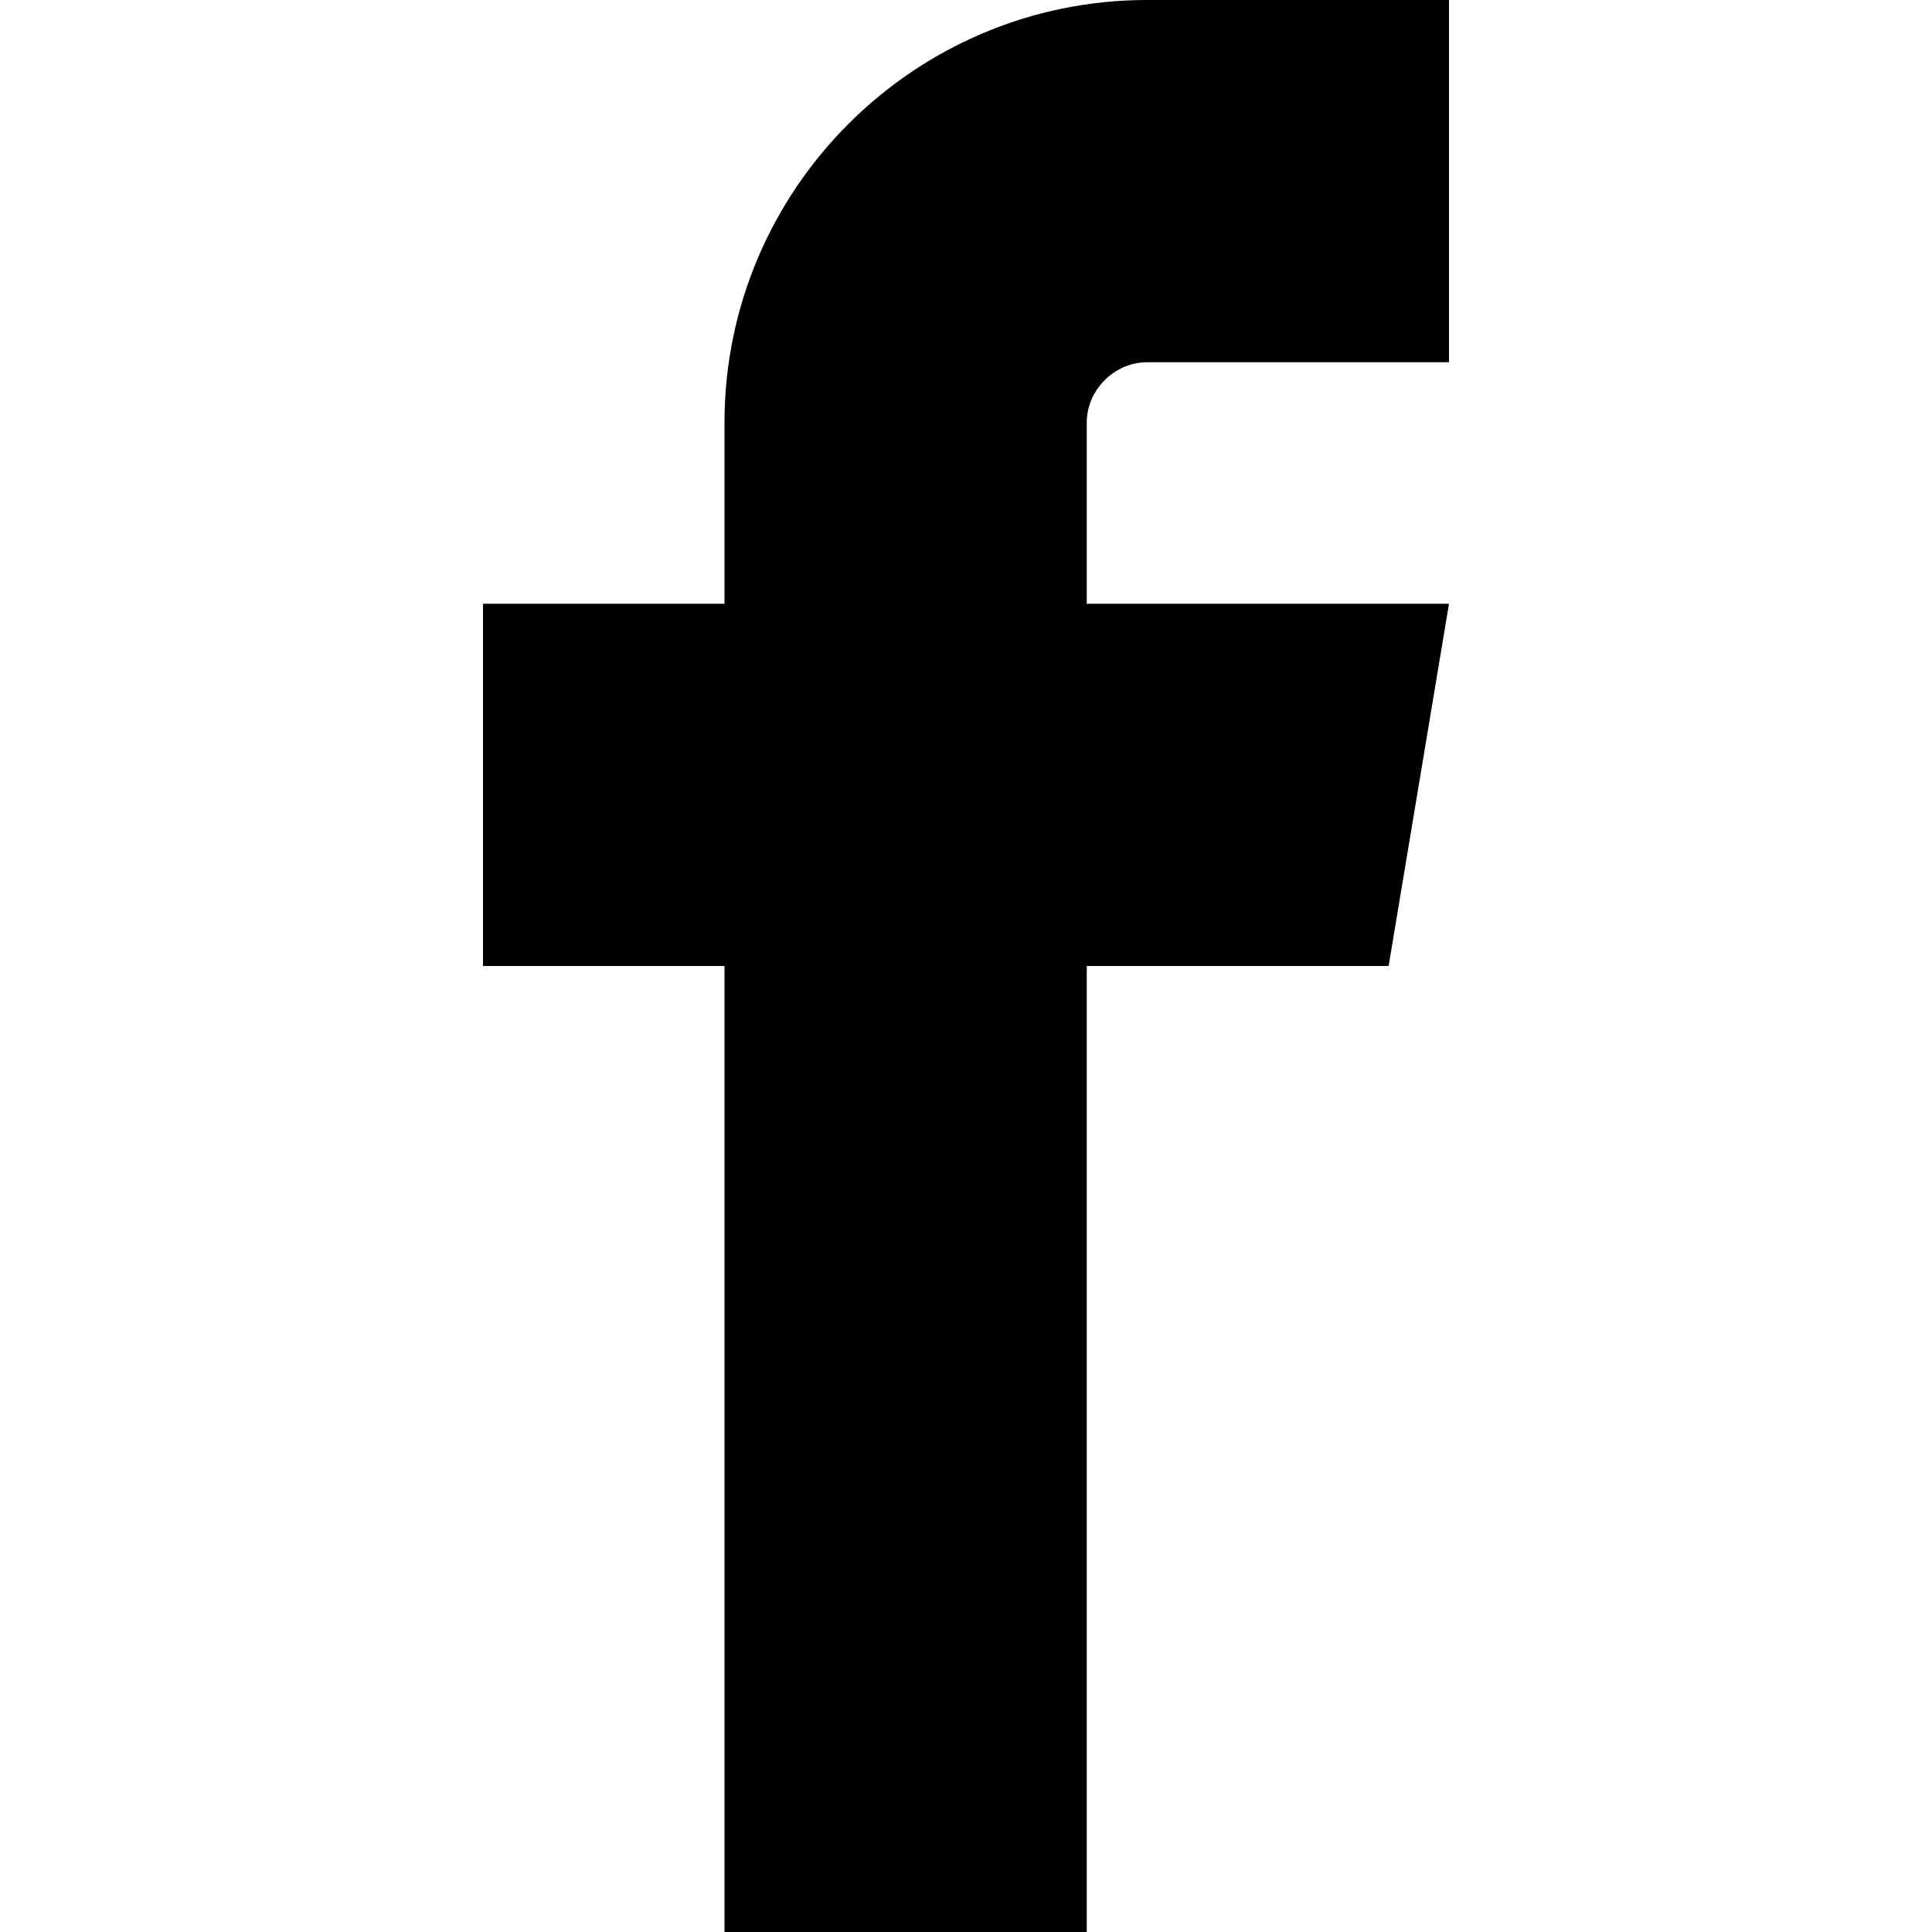
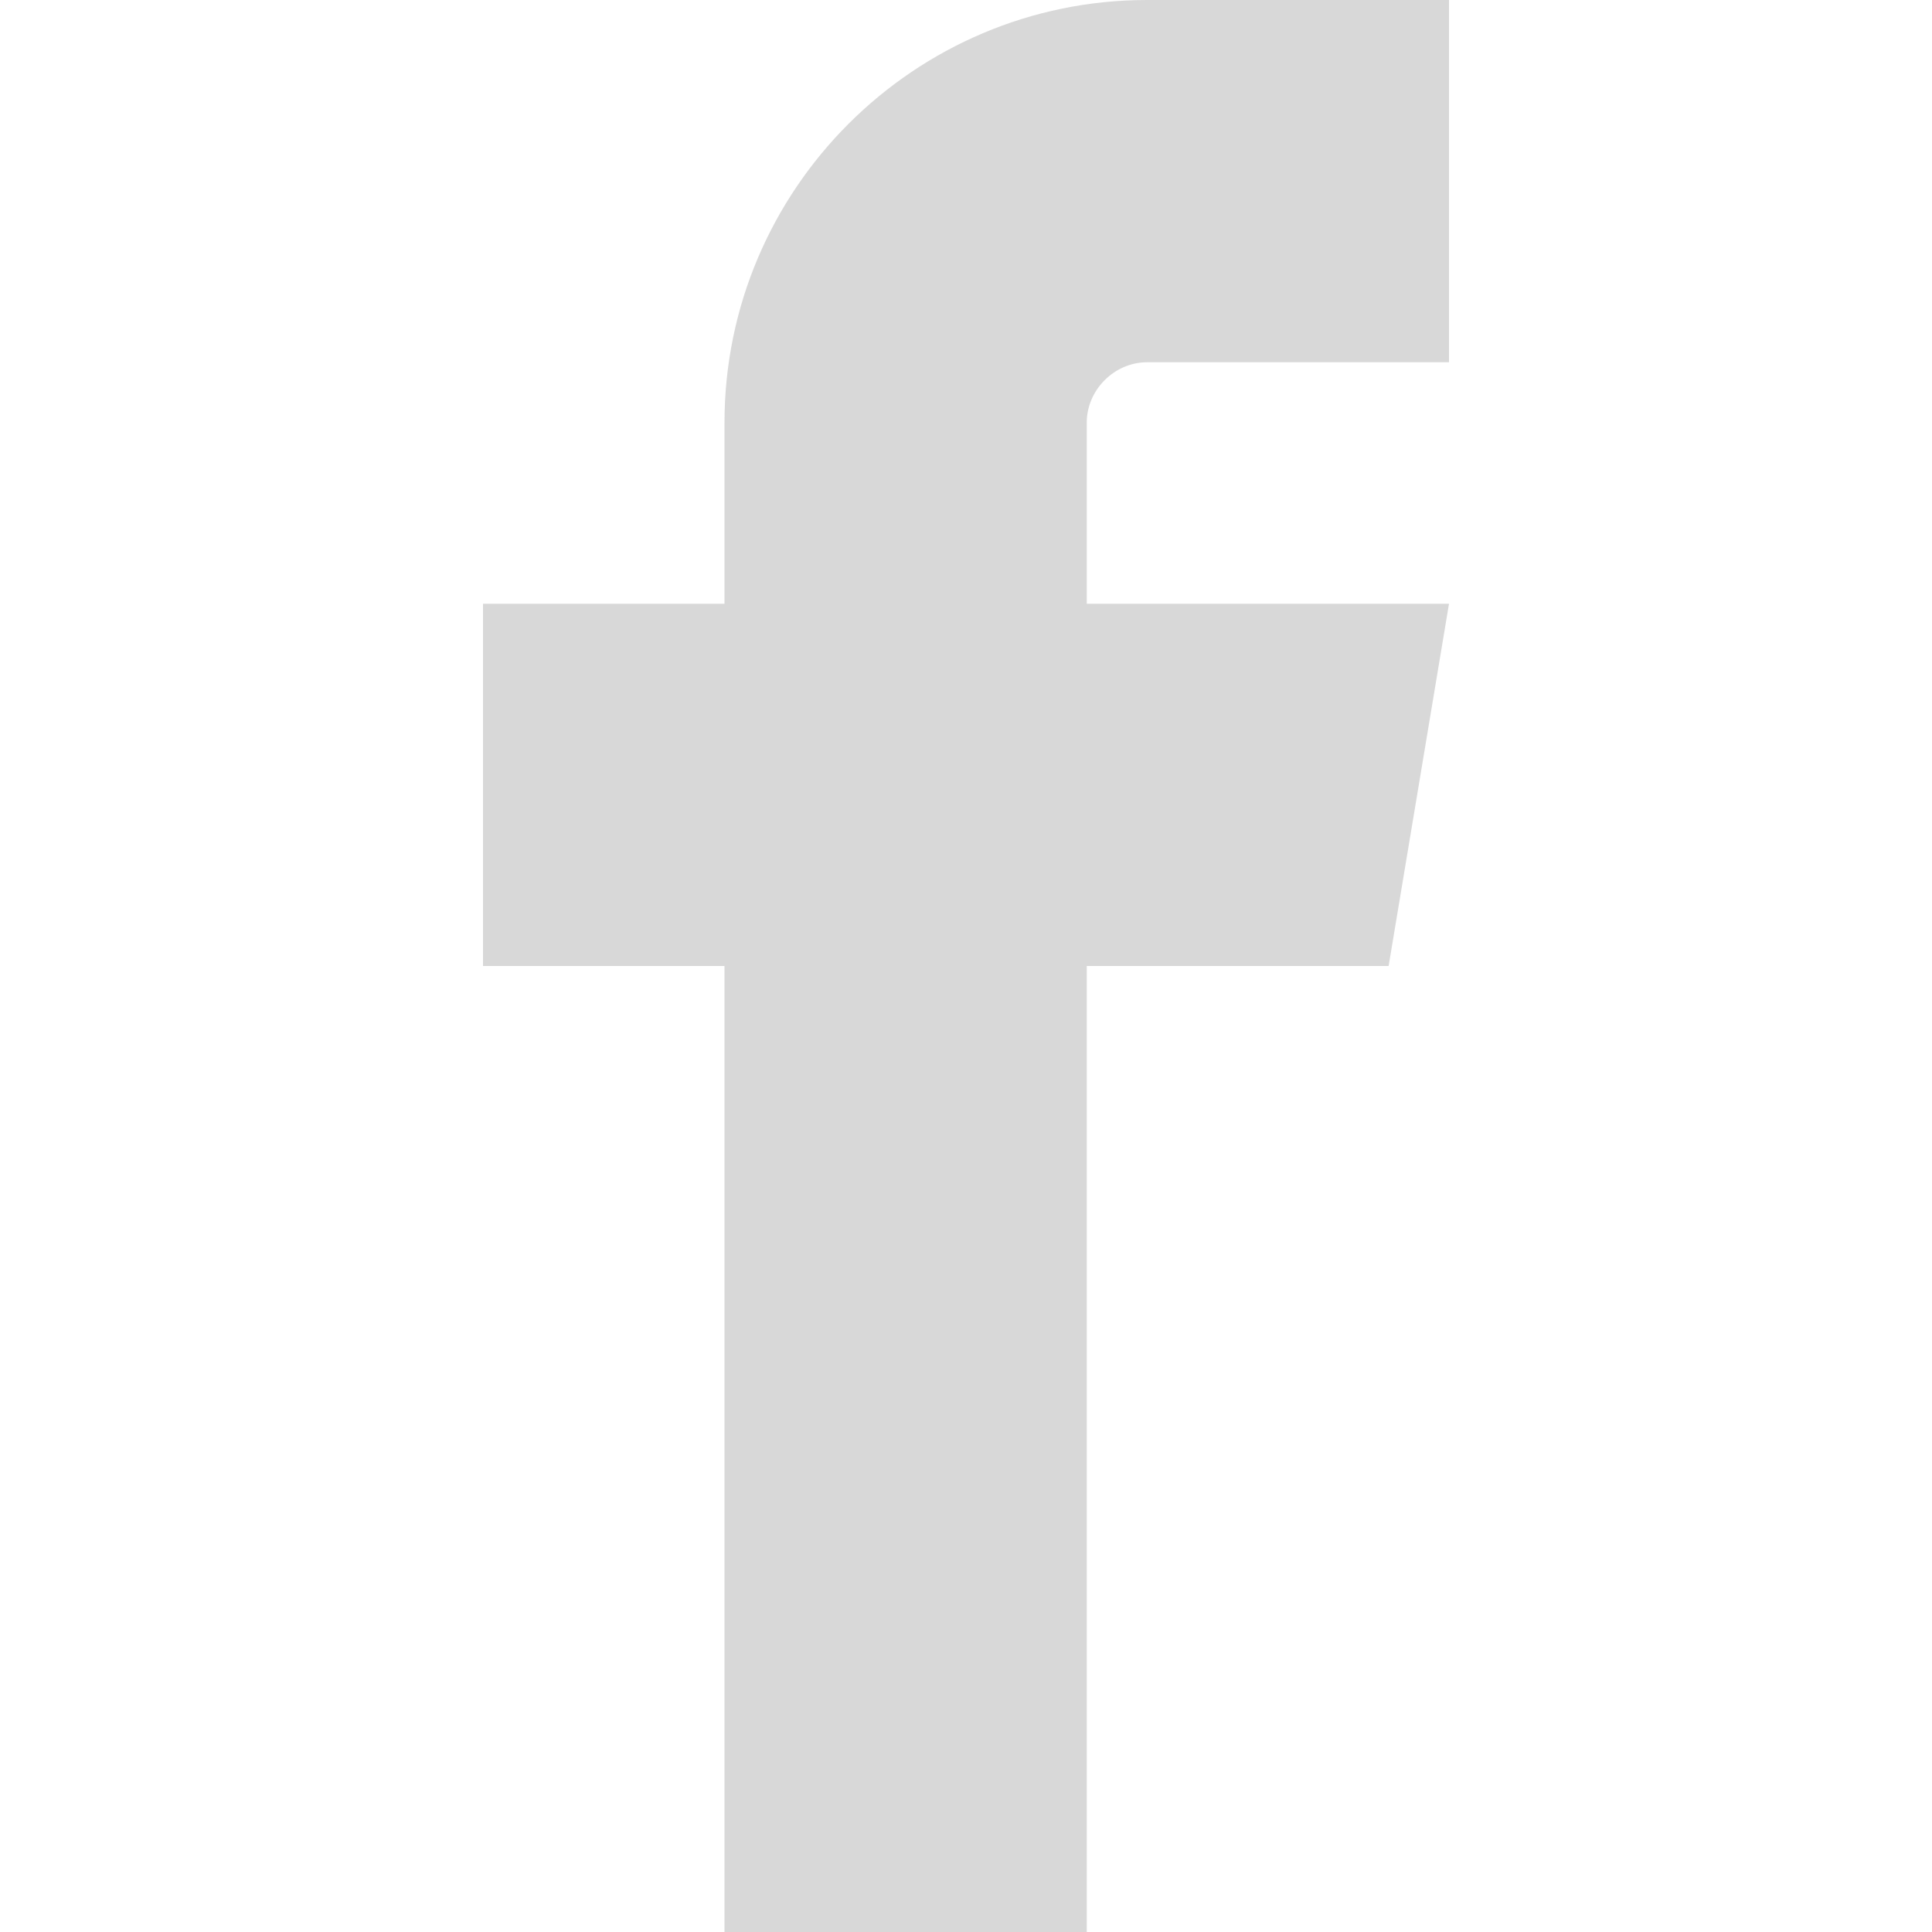
- <svg xmlns="http://www.w3.org/2000/svg" version="1.1" width="512" height="512" viewBox="0 0 512 512">
+ <svg xmlns="http://www.w3.org/2000/svg" version="1.1" fill="rgb(216, 216, 216)" width="512" height="512" viewBox="0 0 512 512">
  <g id="icomoon-ignore">
</g>
  <path d="M304 96h80v-96h-80c-61.757 0-112 50.243-112 112v48h-64v96h64v256h96v-256h80l16-96h-96v-48c0-8.673 7.327-16 16-16z" />
</svg>
